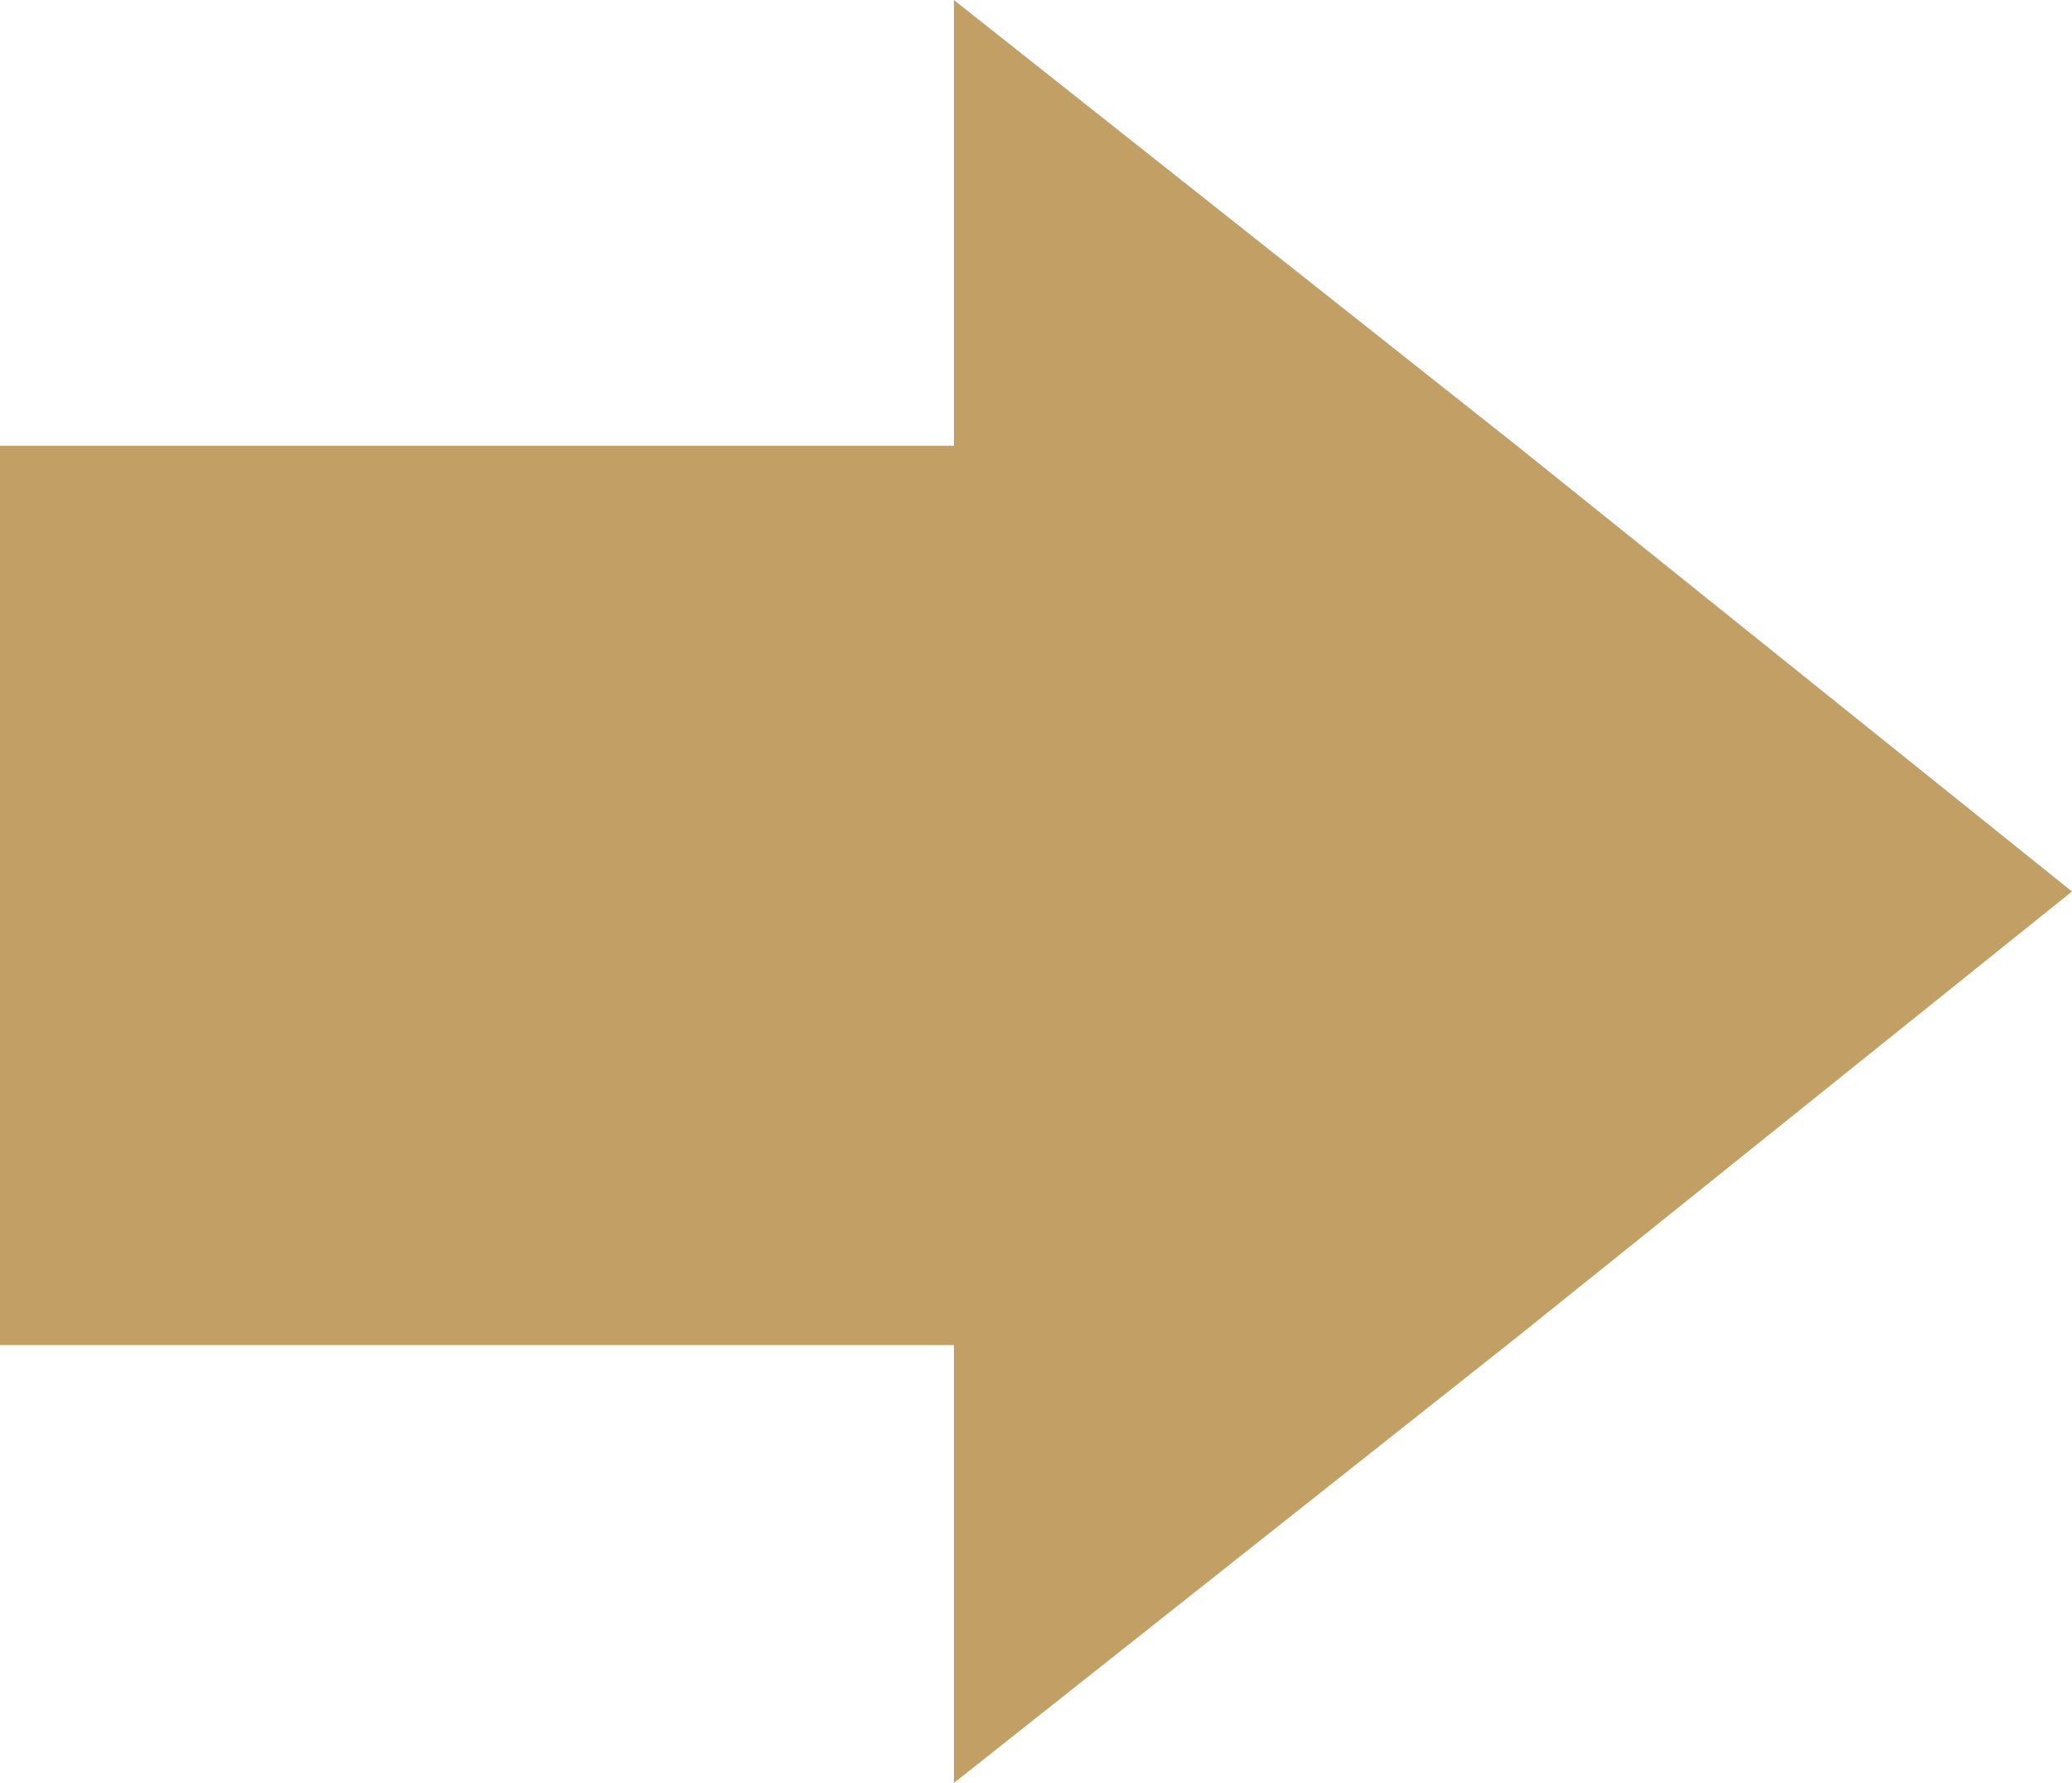
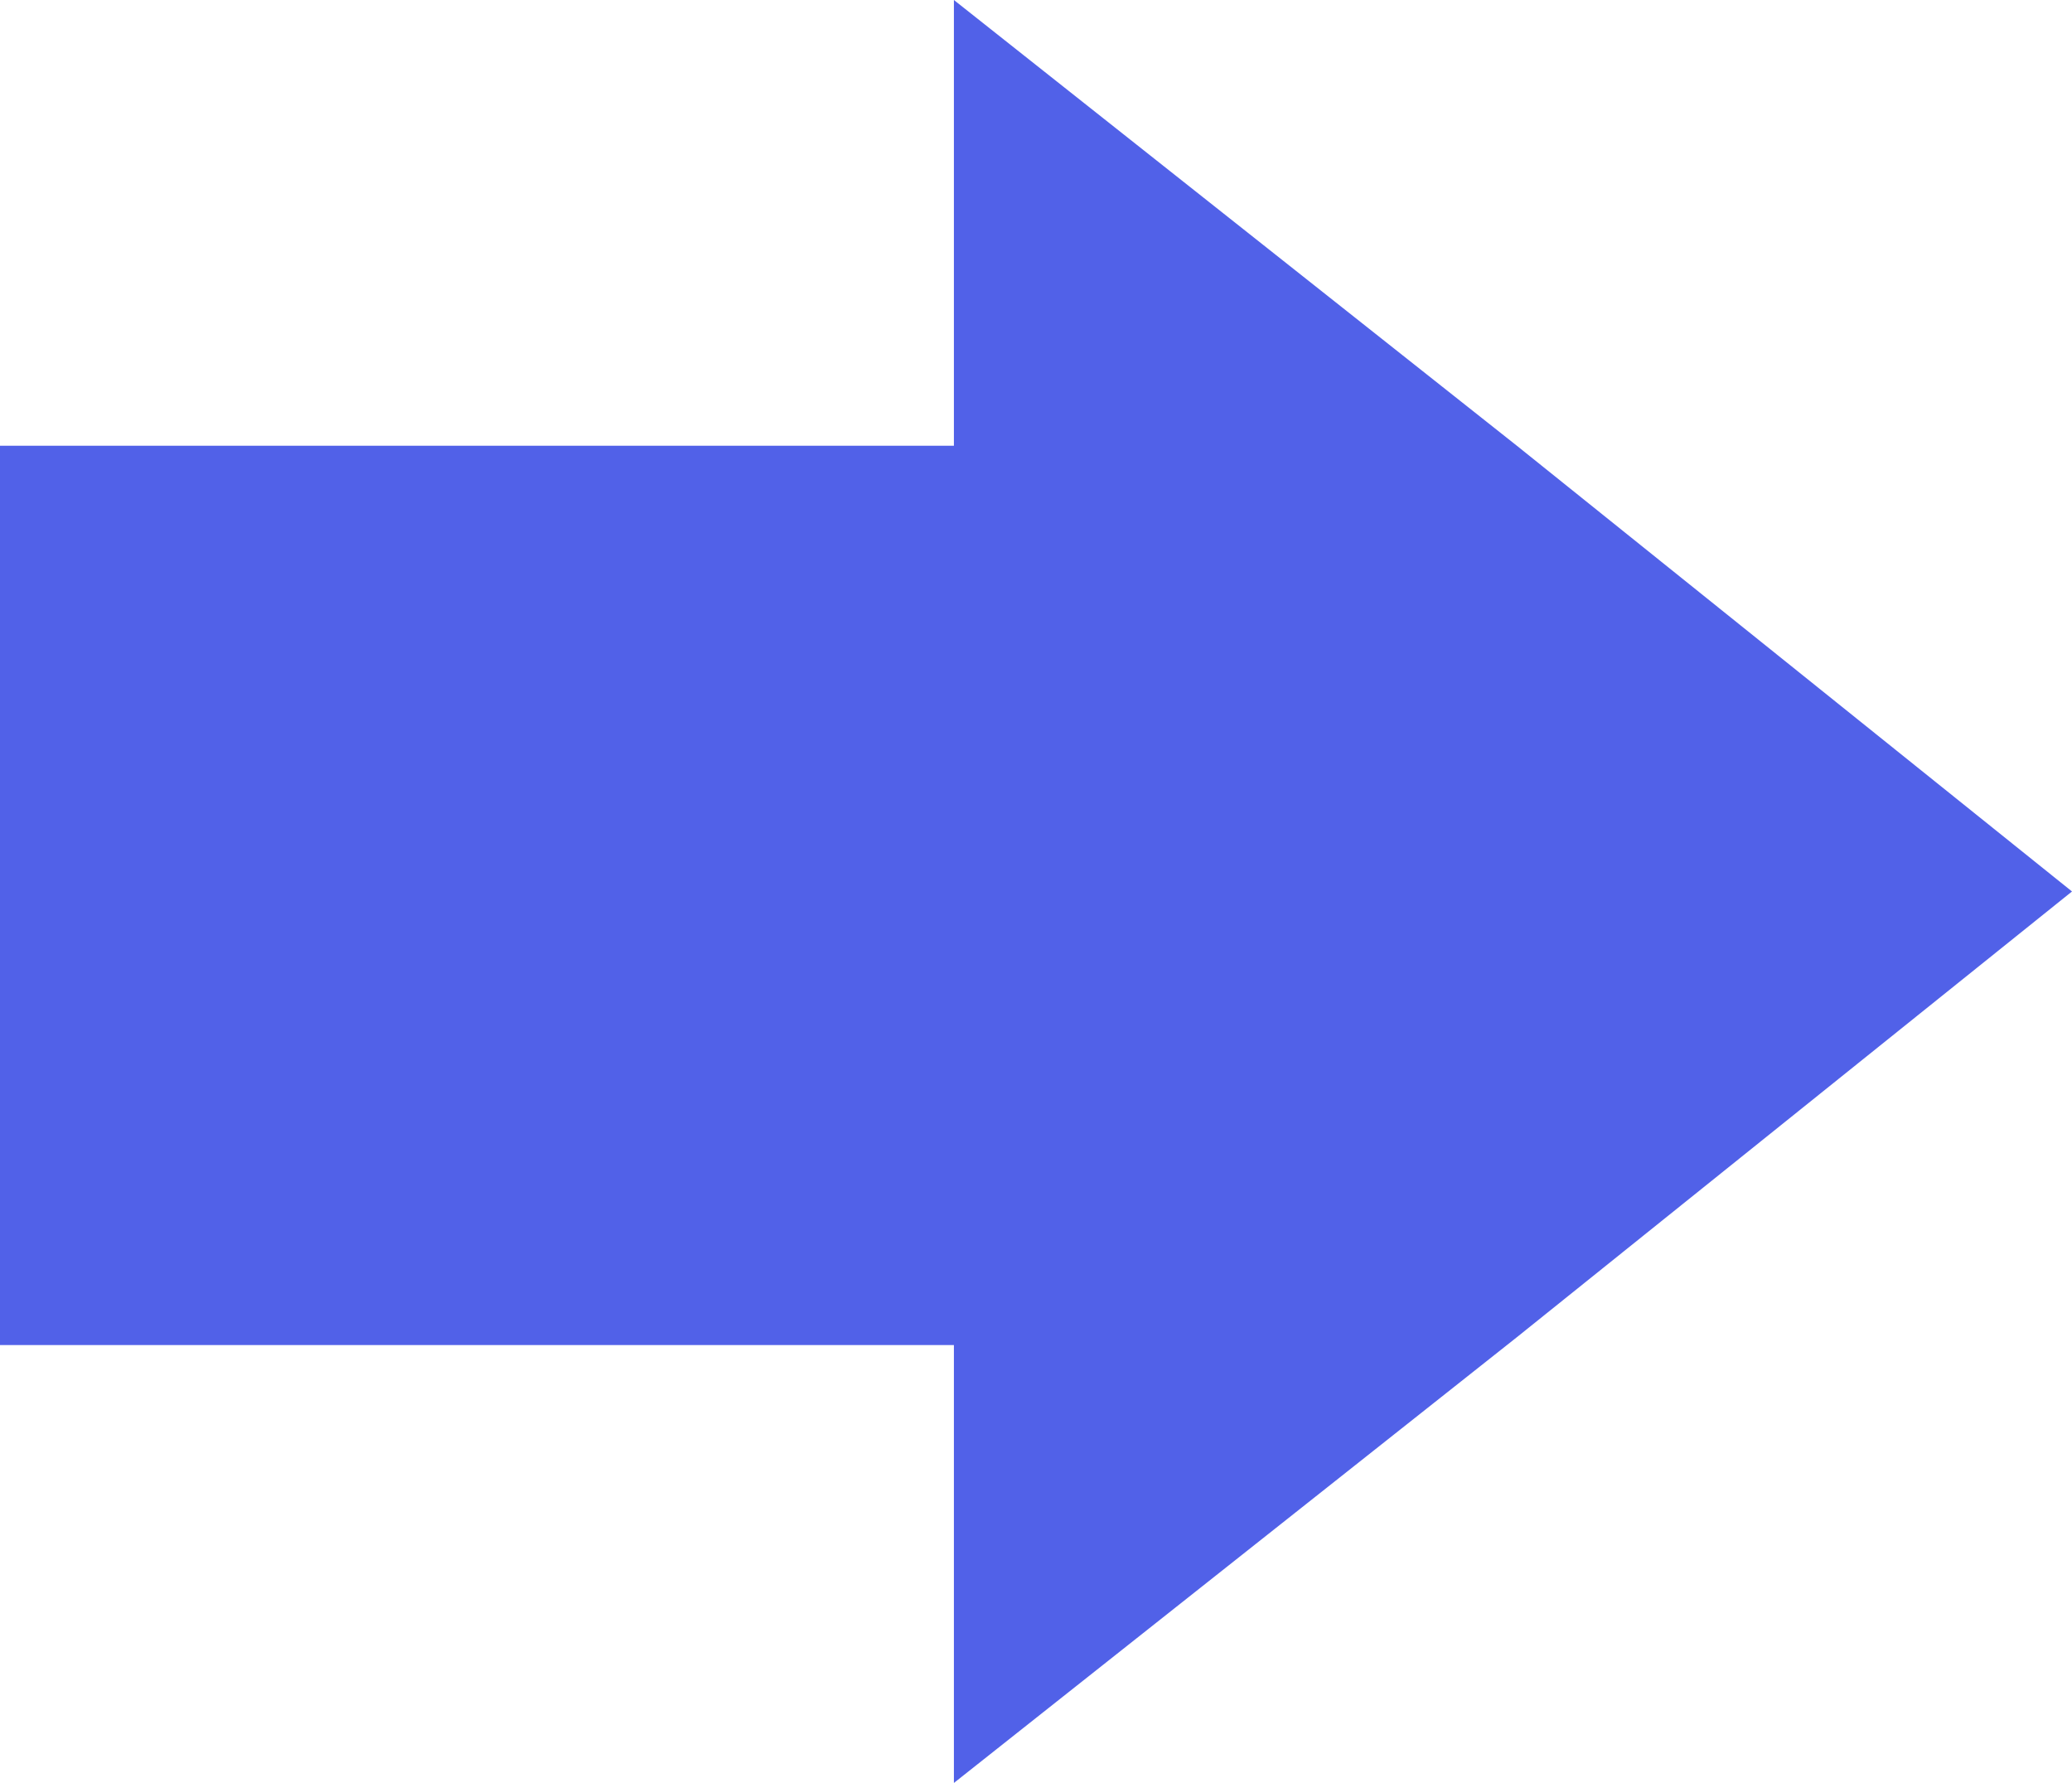
<svg xmlns="http://www.w3.org/2000/svg" version="1.1" id="圖層_1" x="0px" y="0px" viewBox="0 0 26.5 22.8" style="enable-background:new 0 0 26.5 22.8;" xml:space="preserve">
  <style type="text/css">
- 	.st0{fill:#c29f64;}
+ 	.st0{fill:#5161E8;}
</style>
  <polygon class="st0" points="19.4,5.7 12.2,0 12.2,5.7 0,5.7 0,17.2 12.2,17.2 12.2,22.8 19.4,17.1 26.5,11.4 " />
</svg>
